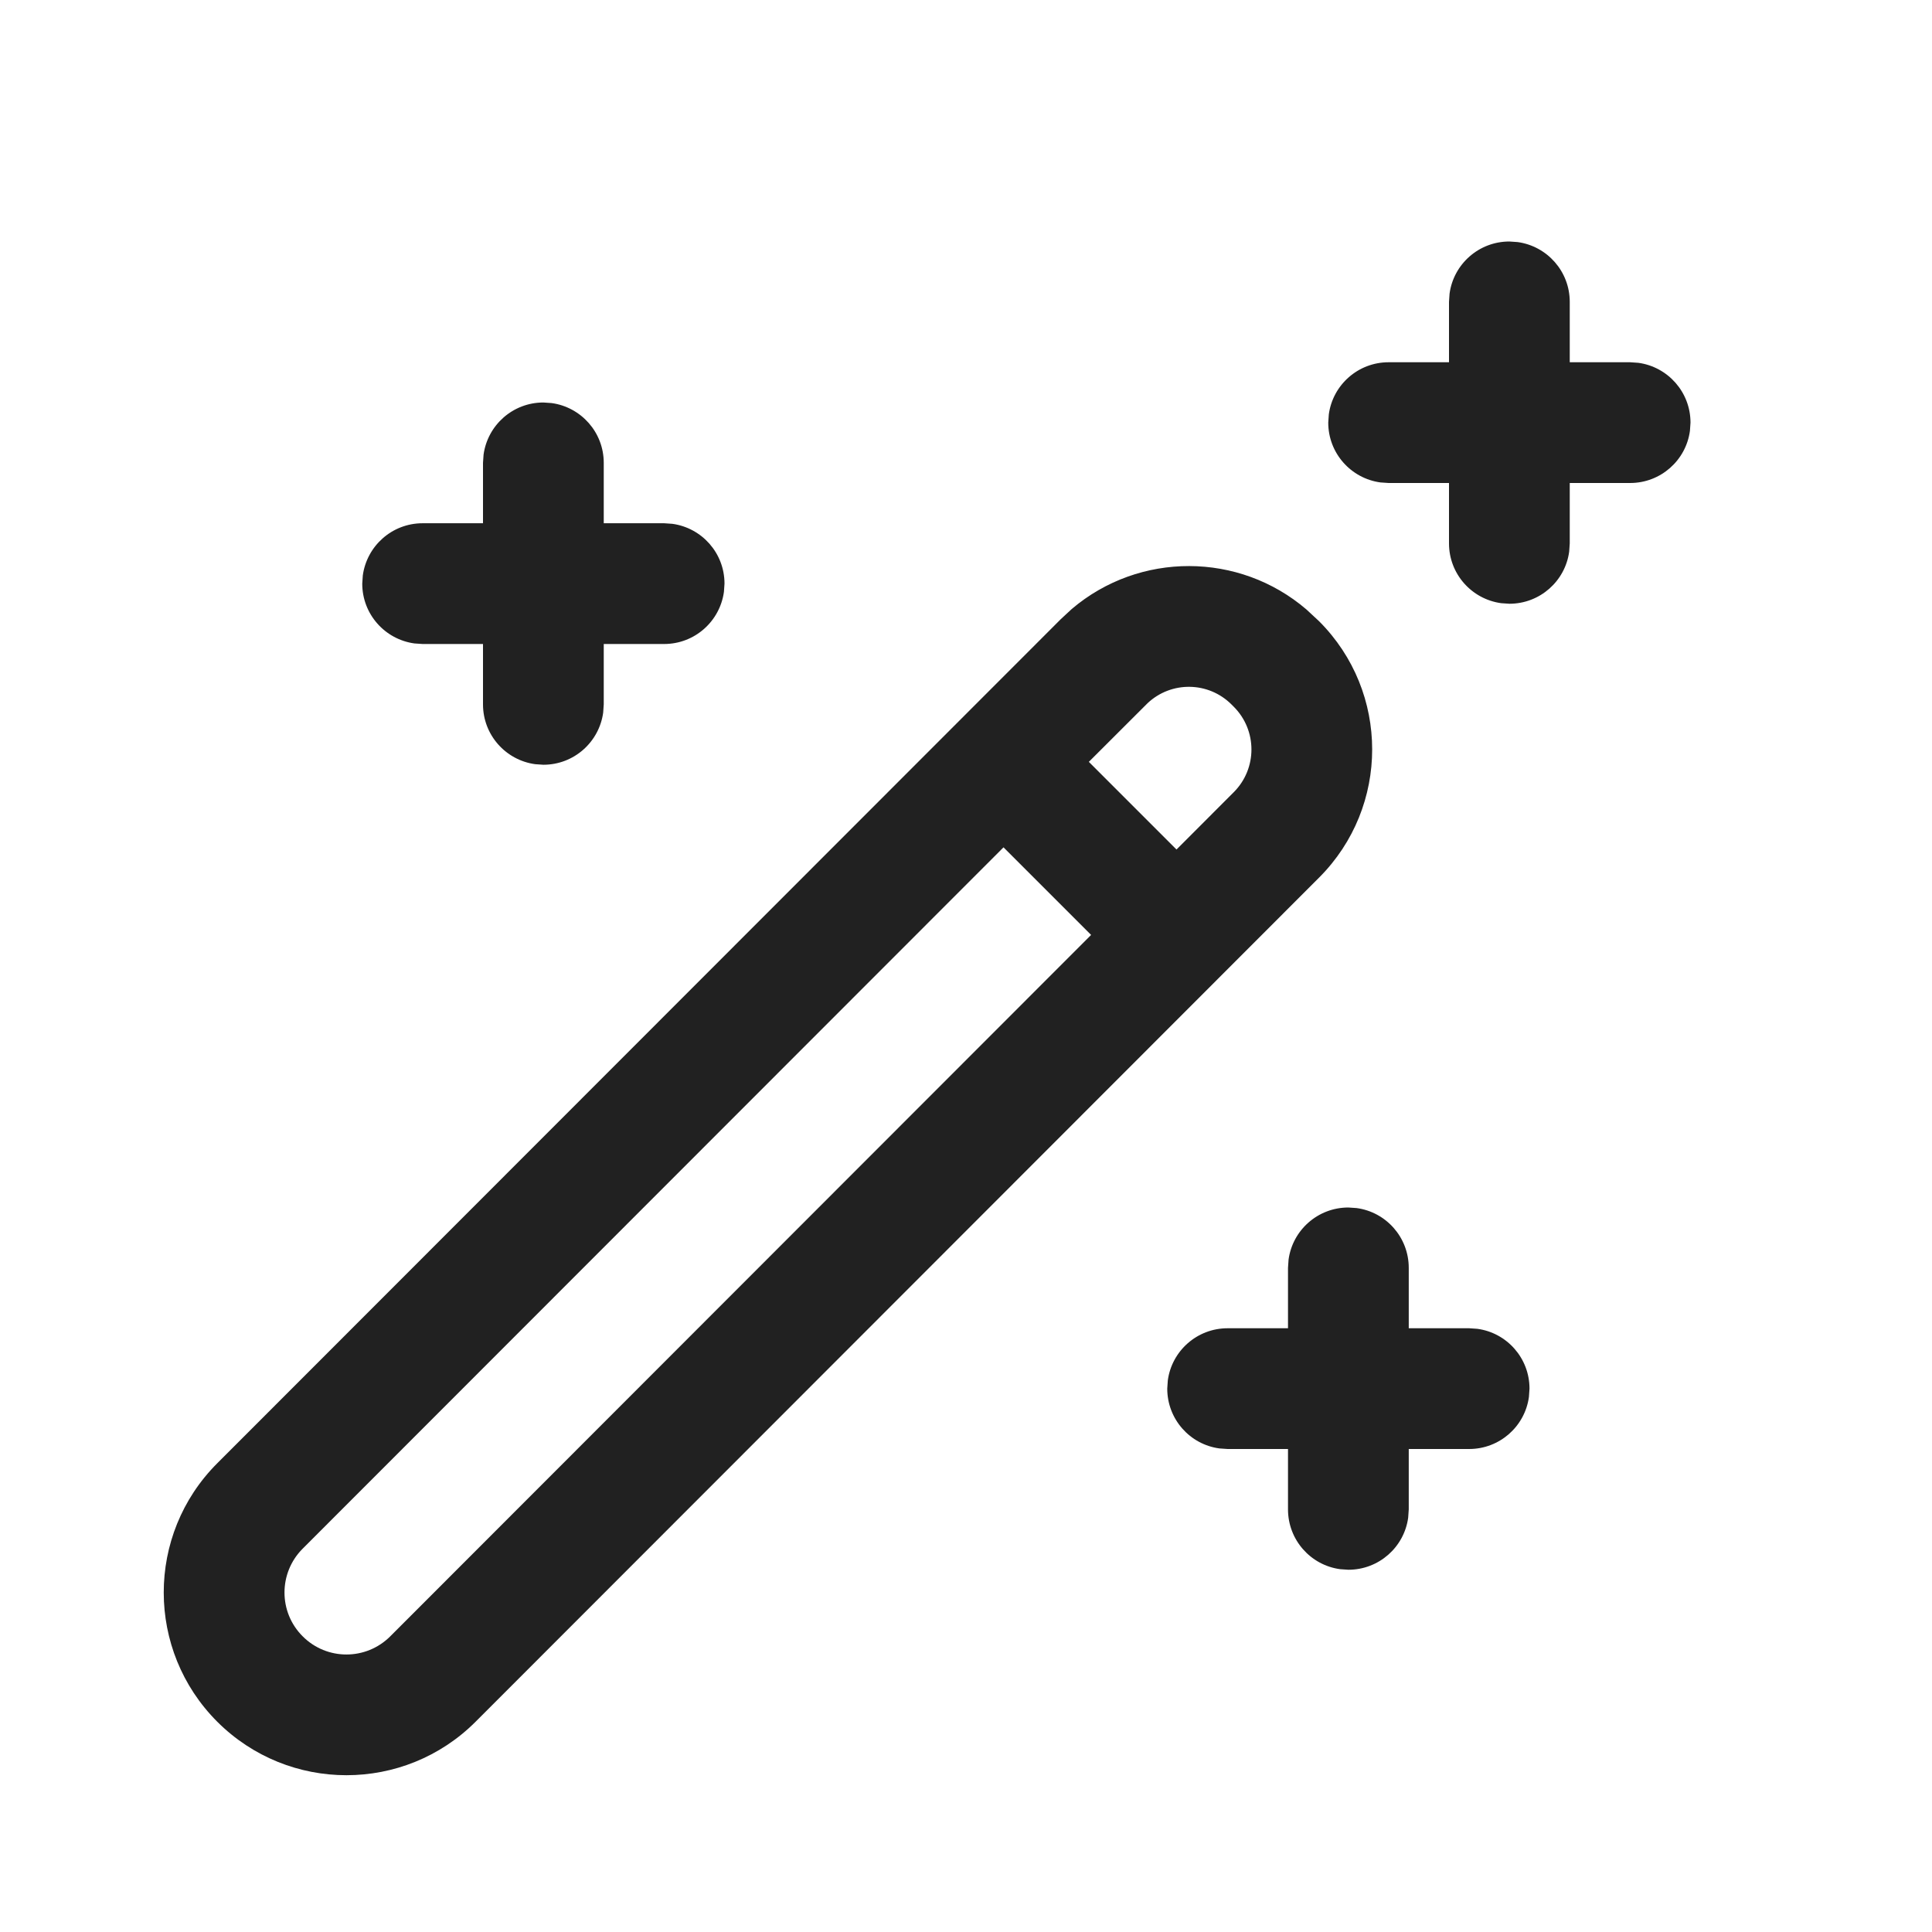
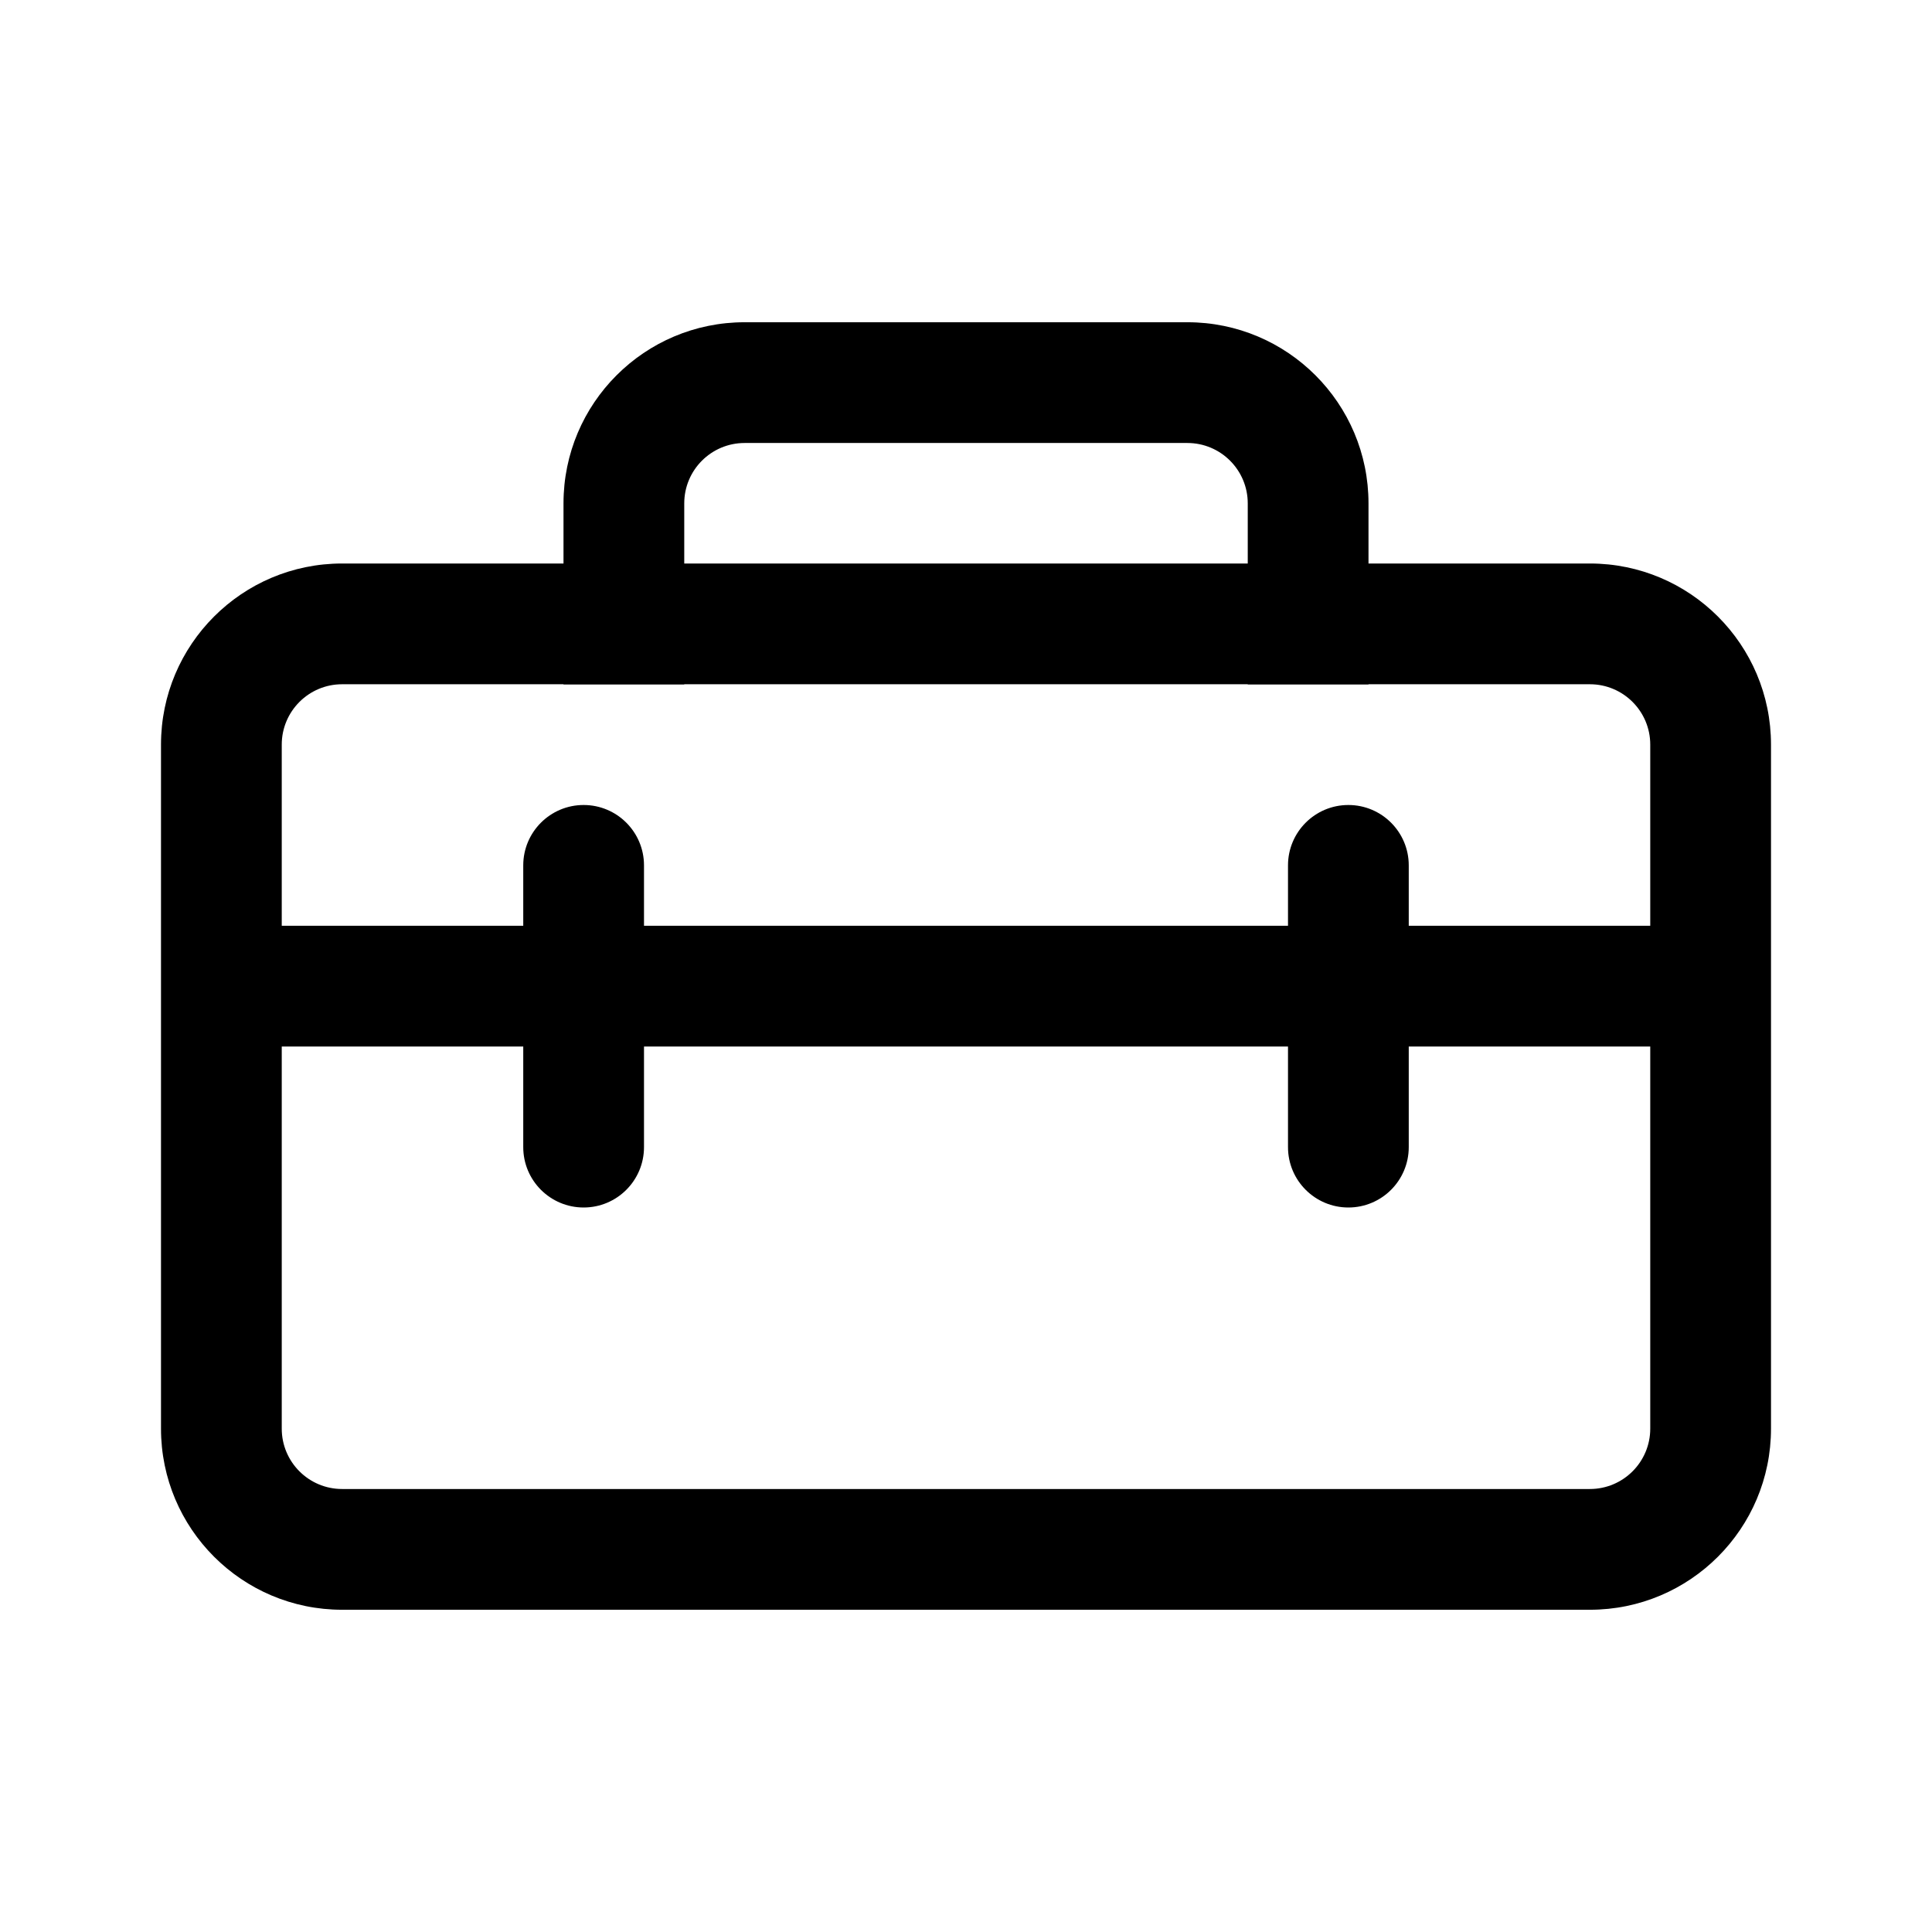
- <svg xmlns="http://www.w3.org/2000/svg" width="24" height="24" viewBox="0 0 24 24" fill="none">
-   <path d="M13.314 7.565L13.178 7.691L2.698 18.178C1.812 19.065 1.813 20.502 2.699 21.388C3.586 22.274 5.023 22.274 5.909 21.387L16.388 10.9C17.265 10.021 17.265 8.597 16.387 7.718L16.23 7.572C15.393 6.854 14.153 6.852 13.314 7.565ZM12.466 10.526L13.554 11.614L4.848 20.327C4.547 20.628 4.06 20.628 3.76 20.327C3.459 20.027 3.459 19.54 3.759 19.239L12.466 10.526ZM16.852 15.007L16.75 15C16.37 15 16.056 15.282 16.007 15.648L16 15.75V16.5H15.25C14.87 16.5 14.556 16.782 14.507 17.148L14.5 17.25C14.5 17.63 14.782 17.944 15.148 17.993L15.25 18H16V18.75C16 19.13 16.282 19.444 16.648 19.493L16.75 19.5C17.13 19.5 17.444 19.218 17.493 18.852L17.5 18.75V18H18.25C18.63 18 18.944 17.718 18.993 17.352L19 17.25C19 16.87 18.718 16.556 18.352 16.507L18.25 16.5H17.5V15.75C17.5 15.37 17.218 15.056 16.852 15.007L16.75 15L16.852 15.007ZM15.299 8.752L15.326 8.779C15.619 9.072 15.619 9.547 15.327 9.84L14.615 10.553L13.526 9.464L14.256 8.735C14.55 8.459 15.011 8.464 15.299 8.752ZM6.852 5.007L6.75 5C6.37 5 6.057 5.282 6.007 5.648L6 5.75V6.5H5.25C4.87 6.5 4.557 6.782 4.507 7.148L4.5 7.25C4.5 7.63 4.782 7.943 5.148 7.993L5.25 8H6V8.75C6 9.13 6.282 9.443 6.648 9.493L6.75 9.5C7.13 9.5 7.443 9.218 7.493 8.852L7.5 8.75V8H8.25C8.63 8 8.943 7.718 8.993 7.352L9 7.25C9 6.87 8.718 6.557 8.352 6.507L8.25 6.5H7.5V5.75C7.5 5.37 7.218 5.057 6.852 5.007L6.75 5L6.852 5.007ZM18.852 3.007L18.75 3C18.37 3 18.056 3.282 18.007 3.648L18 3.75V4.5H17.25C16.87 4.5 16.556 4.782 16.507 5.148L16.5 5.25C16.5 5.63 16.782 5.943 17.148 5.993L17.25 6H18V6.75C18 7.13 18.282 7.443 18.648 7.493L18.75 7.5C19.13 7.5 19.444 7.218 19.493 6.852L19.5 6.75V6H20.25C20.63 6 20.944 5.718 20.993 5.352L21 5.25C21 4.87 20.718 4.557 20.352 4.507L20.25 4.5H19.5V3.75C19.5 3.37 19.218 3.057 18.852 3.007L18.75 3L18.852 3.007Z" fill="#212121" />
+ <svg xmlns="http://www.w3.org/2000/svg" width="24" height="24" viewBox="0 0 24 24">
+   <path fill="currentColor" d="M7 6.253V7H4.25A2.25 2.25 0 0 0 2 9.25v8.497a2.25 2.25 0 0 0 2.25 2.25h15.5a2.25 2.25 0 0 0 2.25-2.25V9.25A2.25 2.25 0 0 0 19.75 7H17v-.747a2.25 2.25 0 0 0-2.25-2.25h-5.5A2.25 2.25 0 0 0 7 6.253m2.25-.75h5.5a.75.75 0 0 1 .75.75V7h-7v-.747a.75.75 0 0 1 .75-.75m-2.25 3h1.5V8.5h7v.003H17V8.5h2.75a.75.75 0 0 1 .75.75v2.25h-3v-.75a.75.75 0 0 0-1.5 0v.75H8v-.75a.75.75 0 0 0-1.5 0v.75h-3V9.25a.75.75 0 0 1 .75-.75H7zM16 13v1.25a.75.75 0 0 0 1.5 0V13h3v4.747a.75.75 0 0 1-.75.75H4.25a.75.75 0 0 1-.75-.75V13h3v1.25a.75.75 0 0 0 1.5 0V13z" />
</svg>
